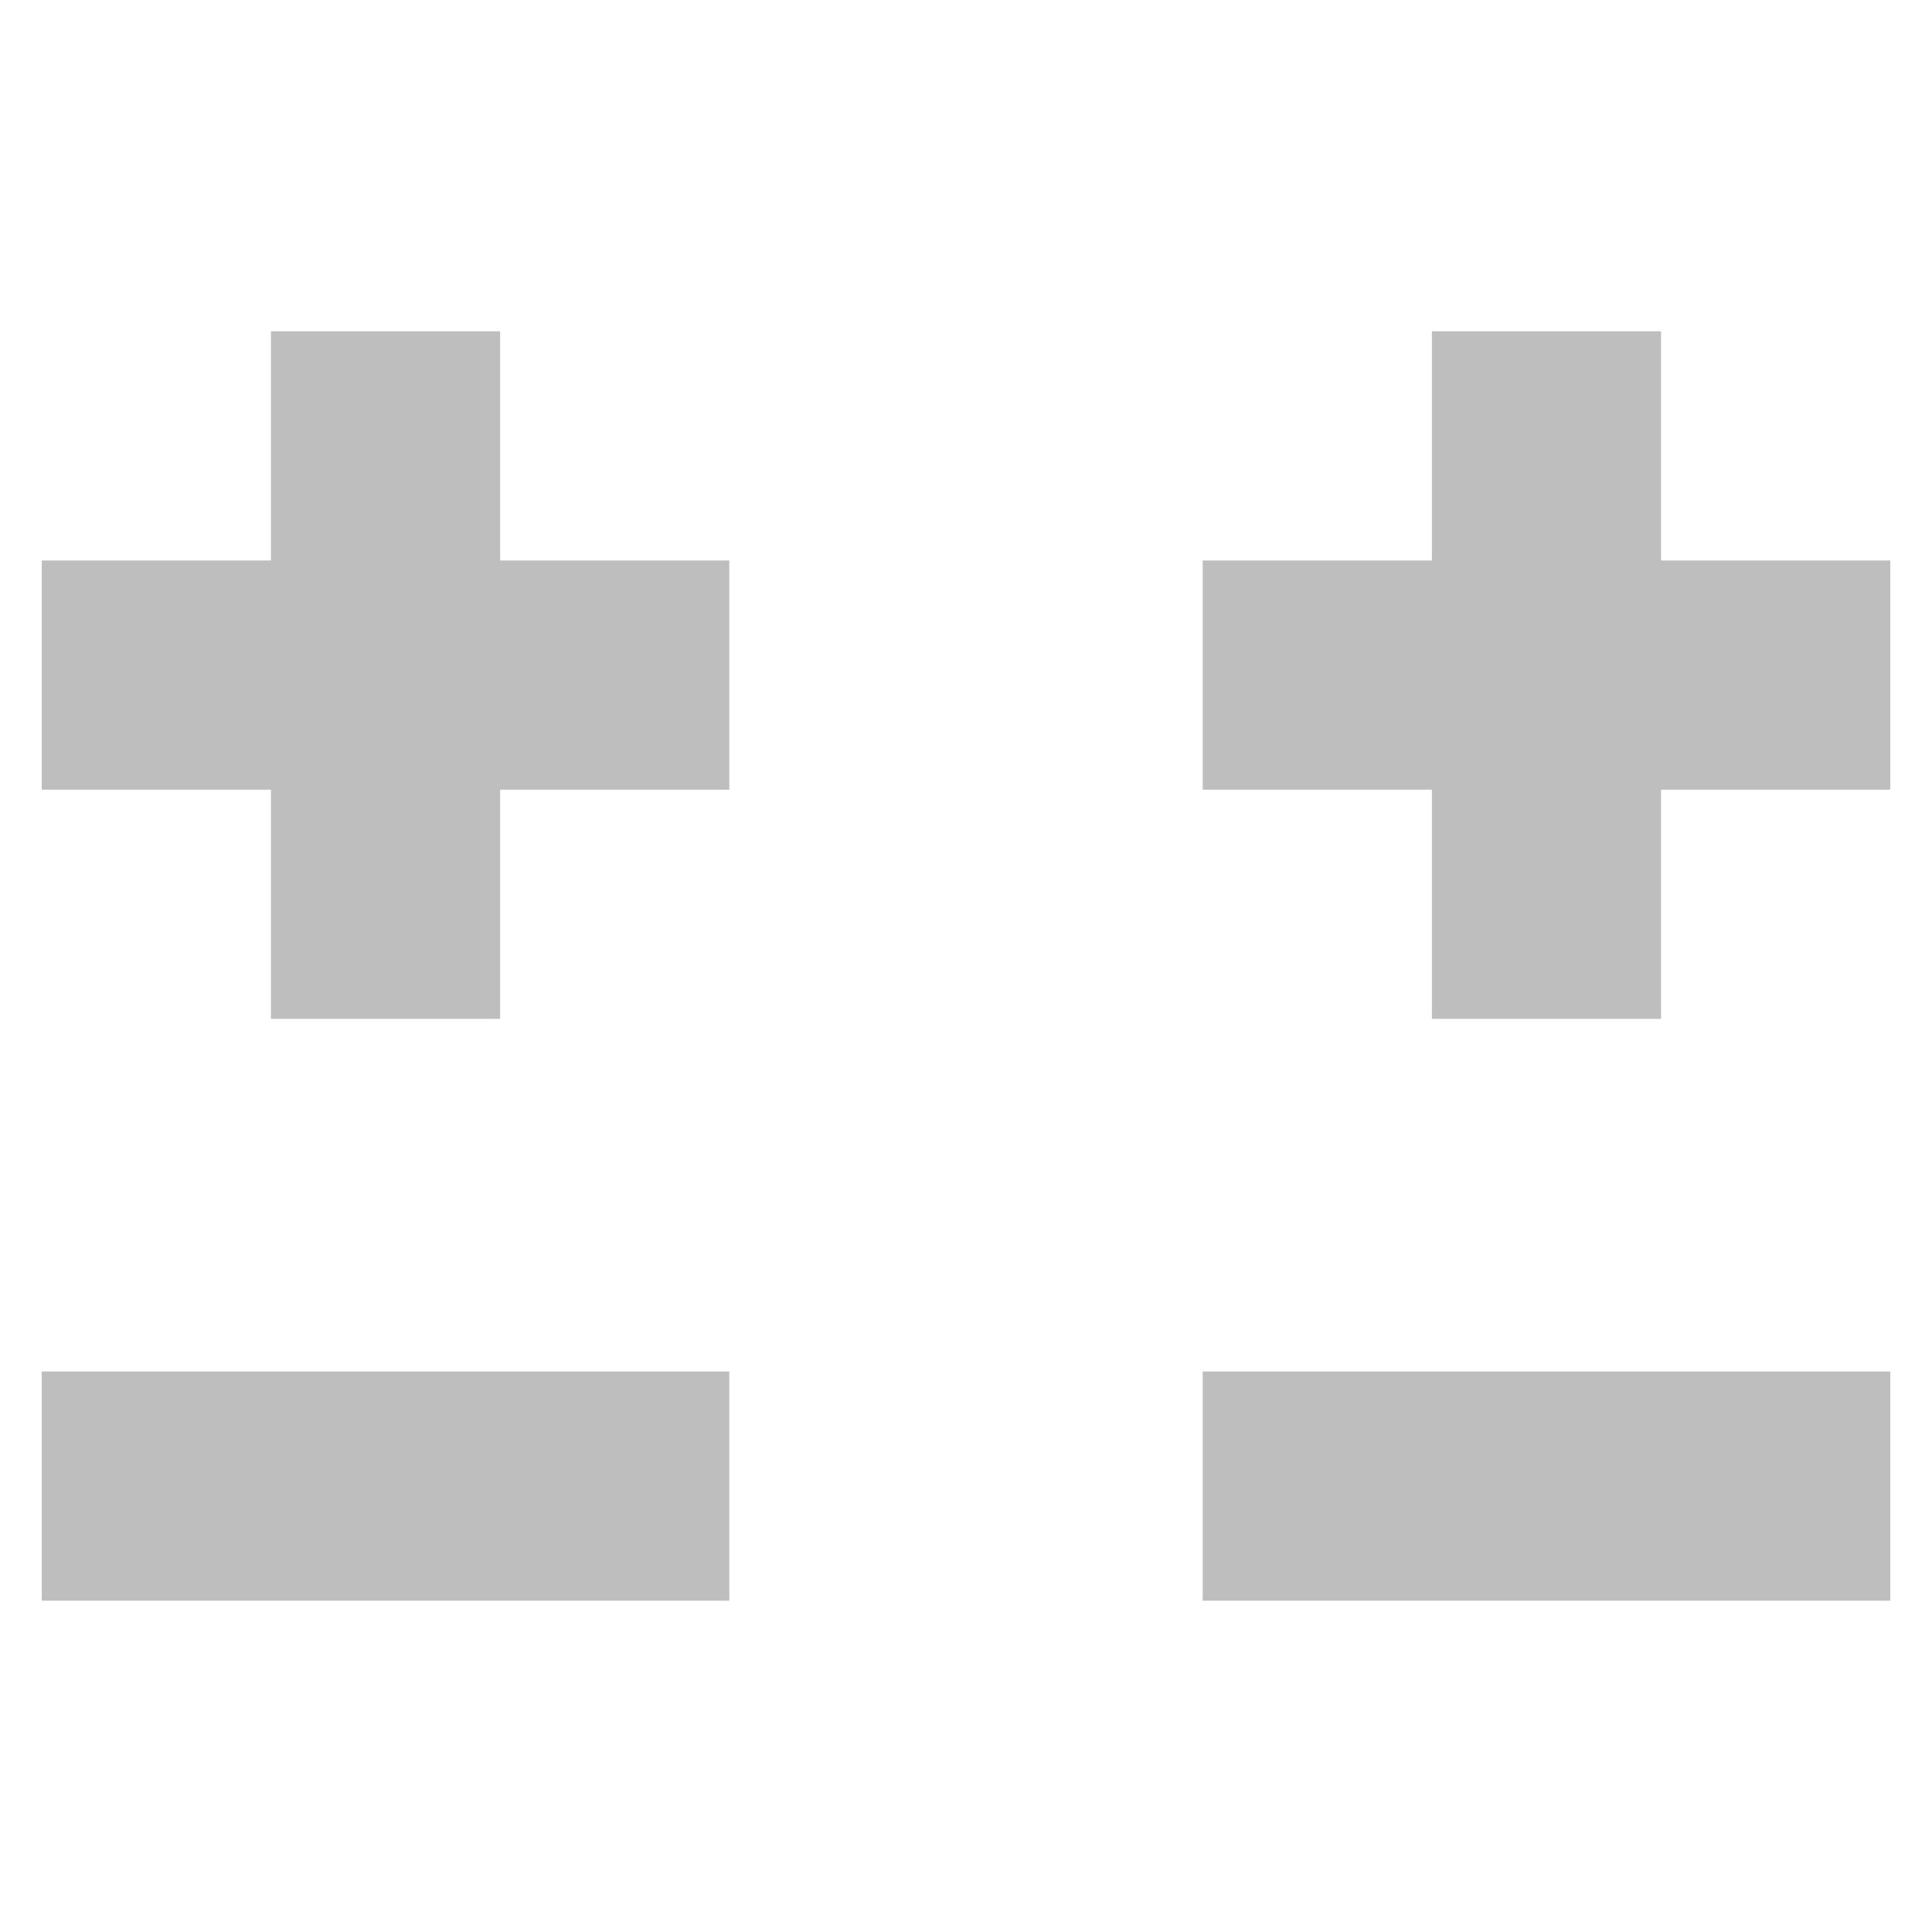
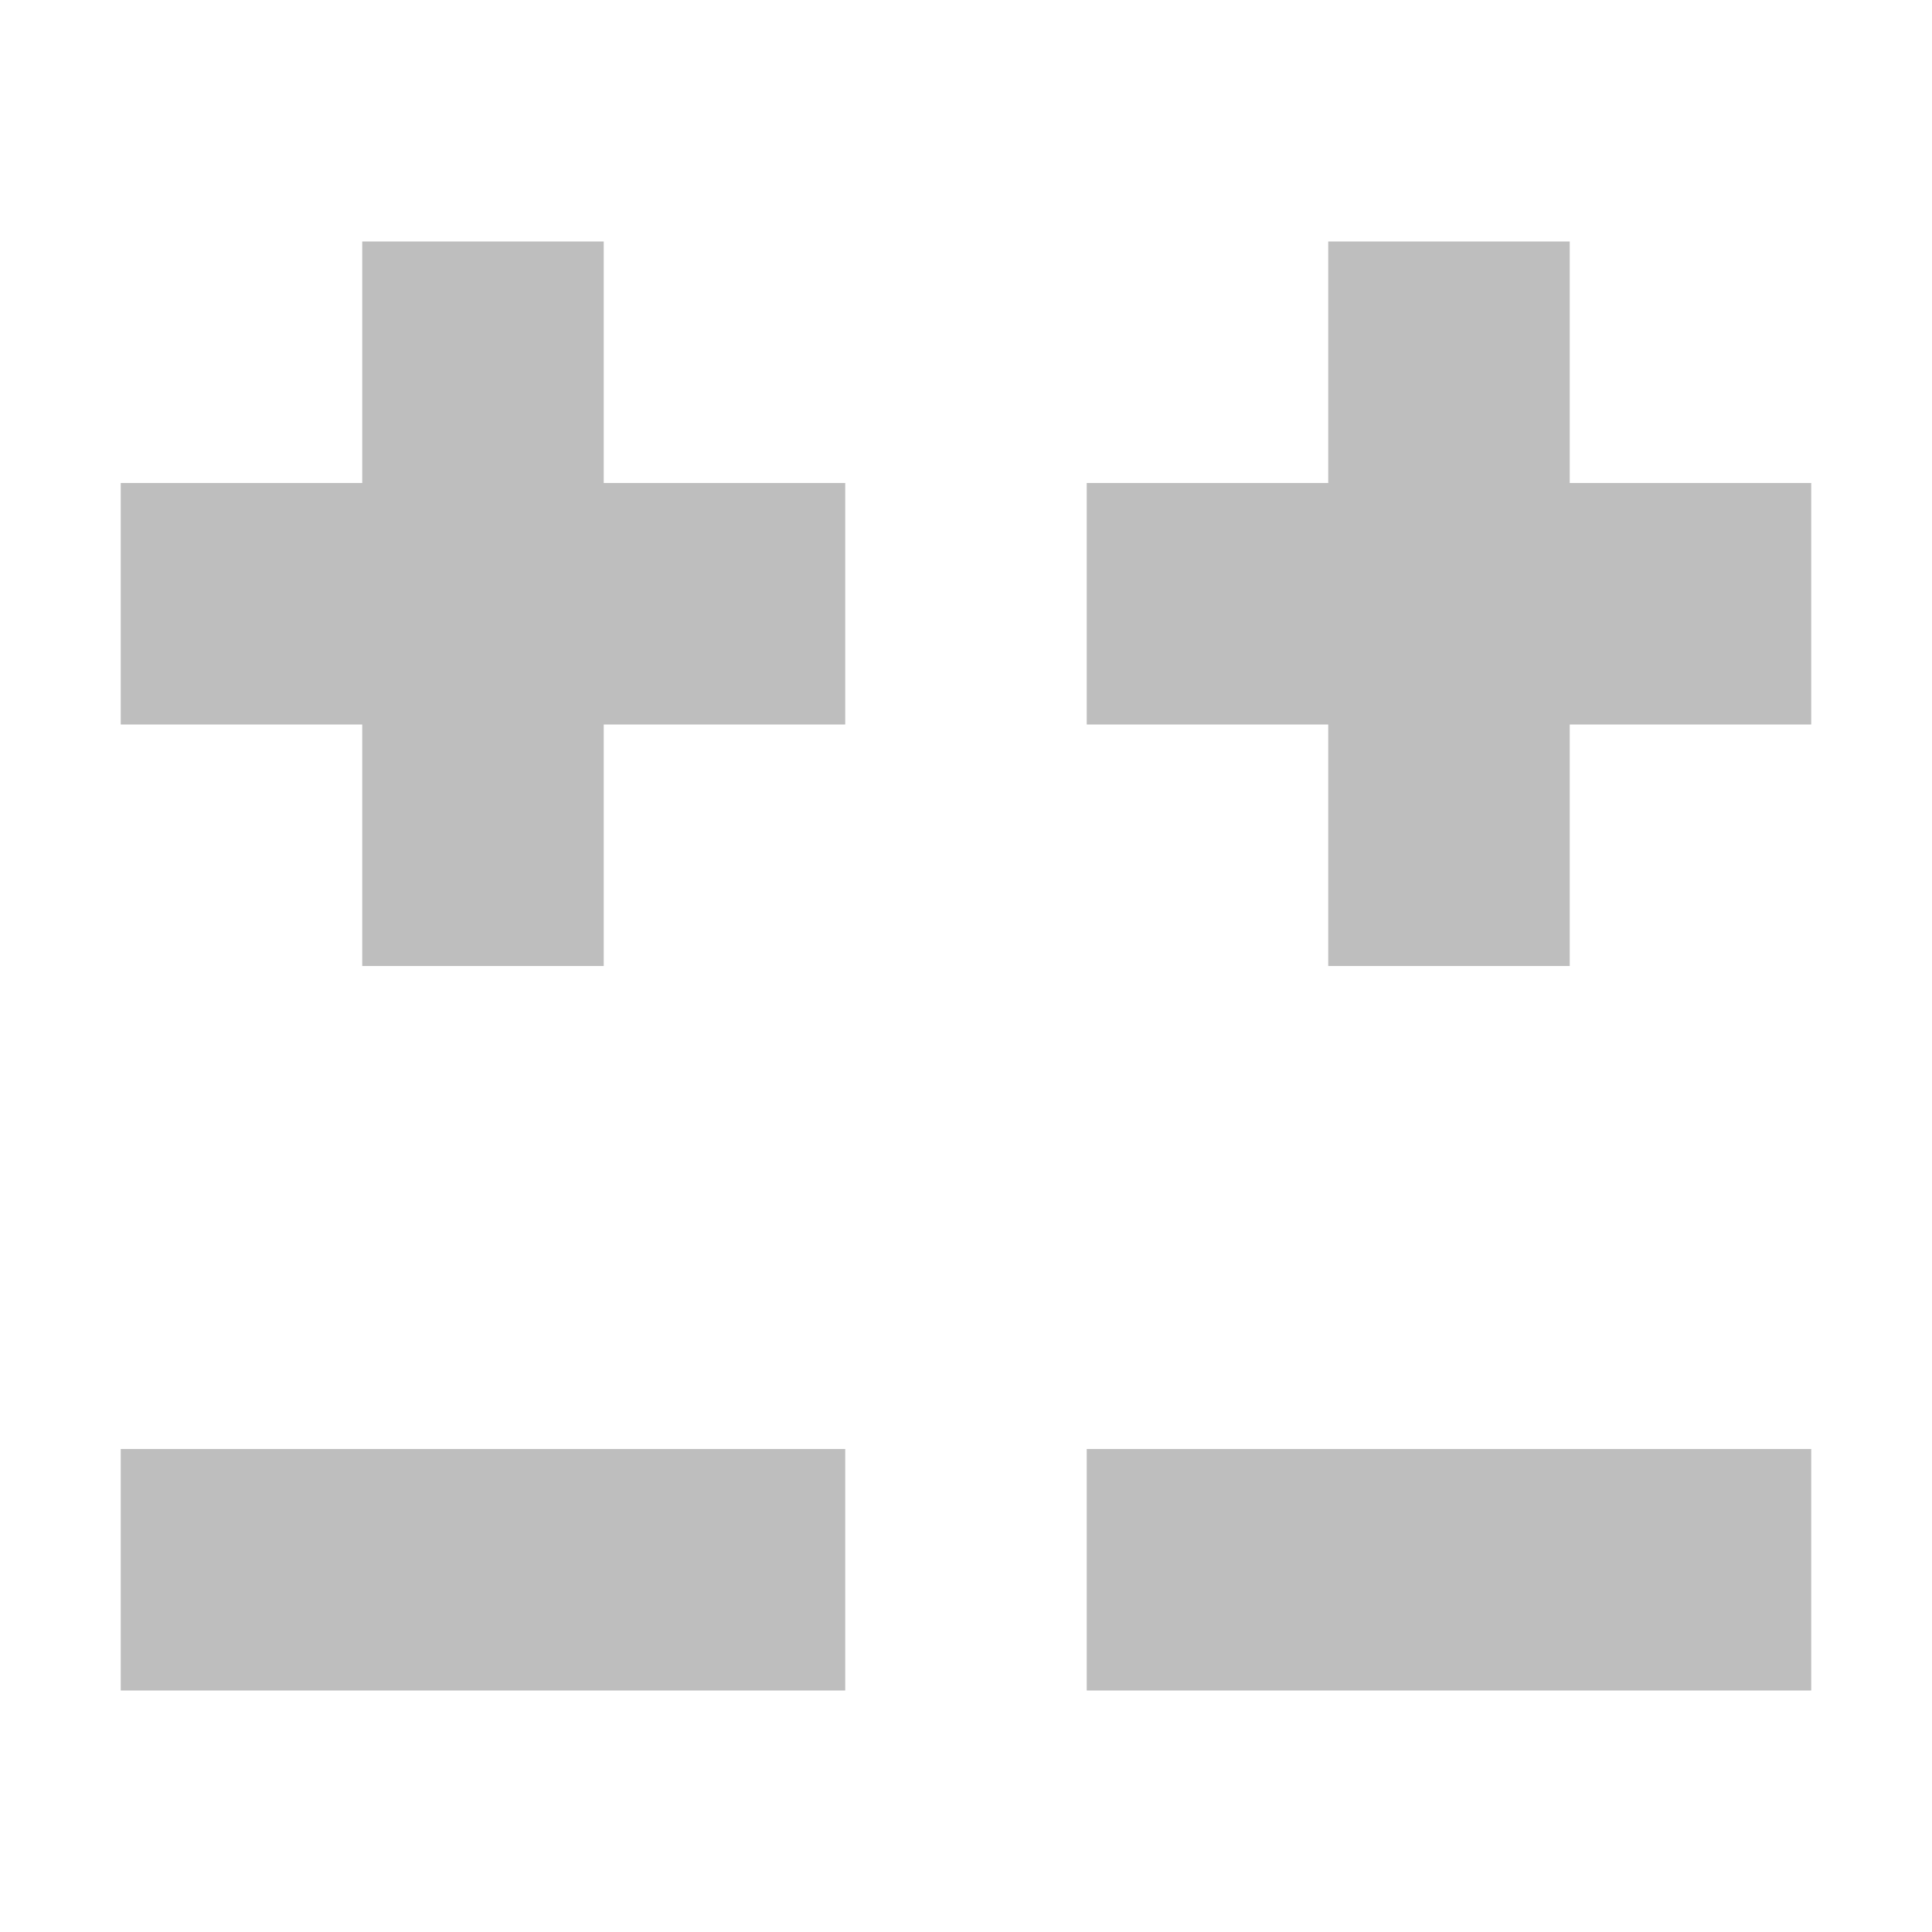
- <svg xmlns="http://www.w3.org/2000/svg" id="svg7384" height="16" width="16" version="1.1">
-   <defs id="defs14" />
-   <g id="g3985" transform="translate(-0.04915361,-1.534254)">
-     <g transform="matrix(1.412232,0,0,1.412232,-0.0441821,-1.763599)" id="g3919">
-       <path style="fill:#bebebe;fill-opacity:1;stroke:none" d="m 1.655,5.622 0,-1.344 1.344,0 -2e-7,1.344 1.344,0 0,1.344 -1.344,-7e-7 10e-8,1.344 -1.344,0 0,-1.344 -1.344,7e-7 0,-1.344 z" id="rect3796" />
-       <path id="path3811" d="m 4.343,10.378 0,1.344 -4.032,0 0,-1.344 z" style="fill:#bebebe;fill-opacity:1;stroke:none" />
+ <svg xmlns="http://www.w3.org/2000/svg" height="16" id="svg7384" version="1.1" width="16">
+   <defs id="defs7386" />
+   <g id="layer9" style="display:inline" transform="translate(-120.0002,-806)" />
+   <g id="layer10" transform="translate(-120.0002,-806)" />
+   <g id="layer11" transform="translate(-120.0002,-806)" />
+   <g id="layer13" transform="translate(-120.0002,-806)" />
+   <g id="layer14" transform="translate(-120.0002,-806)" />
+   <g id="layer15" style="display:inline" transform="translate(-120.0002,-806)" />
+   <g id="g71291" style="display:inline" transform="translate(-120.0002,-806)" />
+   <g id="g4953" style="display:inline" transform="translate(-120.0002,-806)" />
+   <g id="layer12" style="display:inline" transform="translate(-120.0002,-806)">
+     <g id="g2998" transform="translate(-4,-4)">
+       <rect y="814" x="125" width="6" style="fill:#bebebe;fill-opacity:1;fill-rule:nonzero;stroke:none" id="rect3764" height="2" />
+       <rect y="-129" x="812" width="6" transform="matrix(0,1,-1,0,0,0)" style="fill:#bebebe;fill-opacity:1;fill-rule:nonzero;stroke:none" id="rect3766" height="2" />
    </g>
-     <g transform="matrix(1.412232,0,0,1.412232,1.558497,-1.763598)" id="g3923">
-       <path id="path3799" d="m 7.328,5.622 0,-1.344 1.344,0 -10e-8,1.344 1.344,0 0,1.344 -1.344,-7e-7 10e-8,1.344 -1.344,0 0,-1.344 -1.344,7e-7 0,-1.344 z" style="fill:#bebebe;fill-opacity:1;stroke:none" />
-       <path id="path3819" d="m 10.016,10.378 0,1.344 -4.032,0 0,-1.344 z" style="fill:#bebebe;fill-opacity:1;stroke:none" />
+     <rect y="818" x="121" width="6" style="fill:#bebebe;fill-opacity:1;fill-rule:nonzero;stroke:none" id="rect2996" height="2" />
+     <g transform="translate(4,-4)" id="g3002">
+       <rect height="2" id="rect3004" style="fill:#bebebe;fill-opacity:1;fill-rule:nonzero;stroke:none" width="6" x="125" y="814" />
+       <rect height="2" id="rect3006" style="fill:#bebebe;fill-opacity:1;fill-rule:nonzero;stroke:none" transform="matrix(0,1,-1,0,0,0)" width="6" x="812" y="-129" />
    </g>
+     <rect height="2" id="rect3008" style="fill:#bebebe;fill-opacity:1;fill-rule:nonzero;stroke:none" width="6" x="129" y="818" />
  </g>
</svg>
